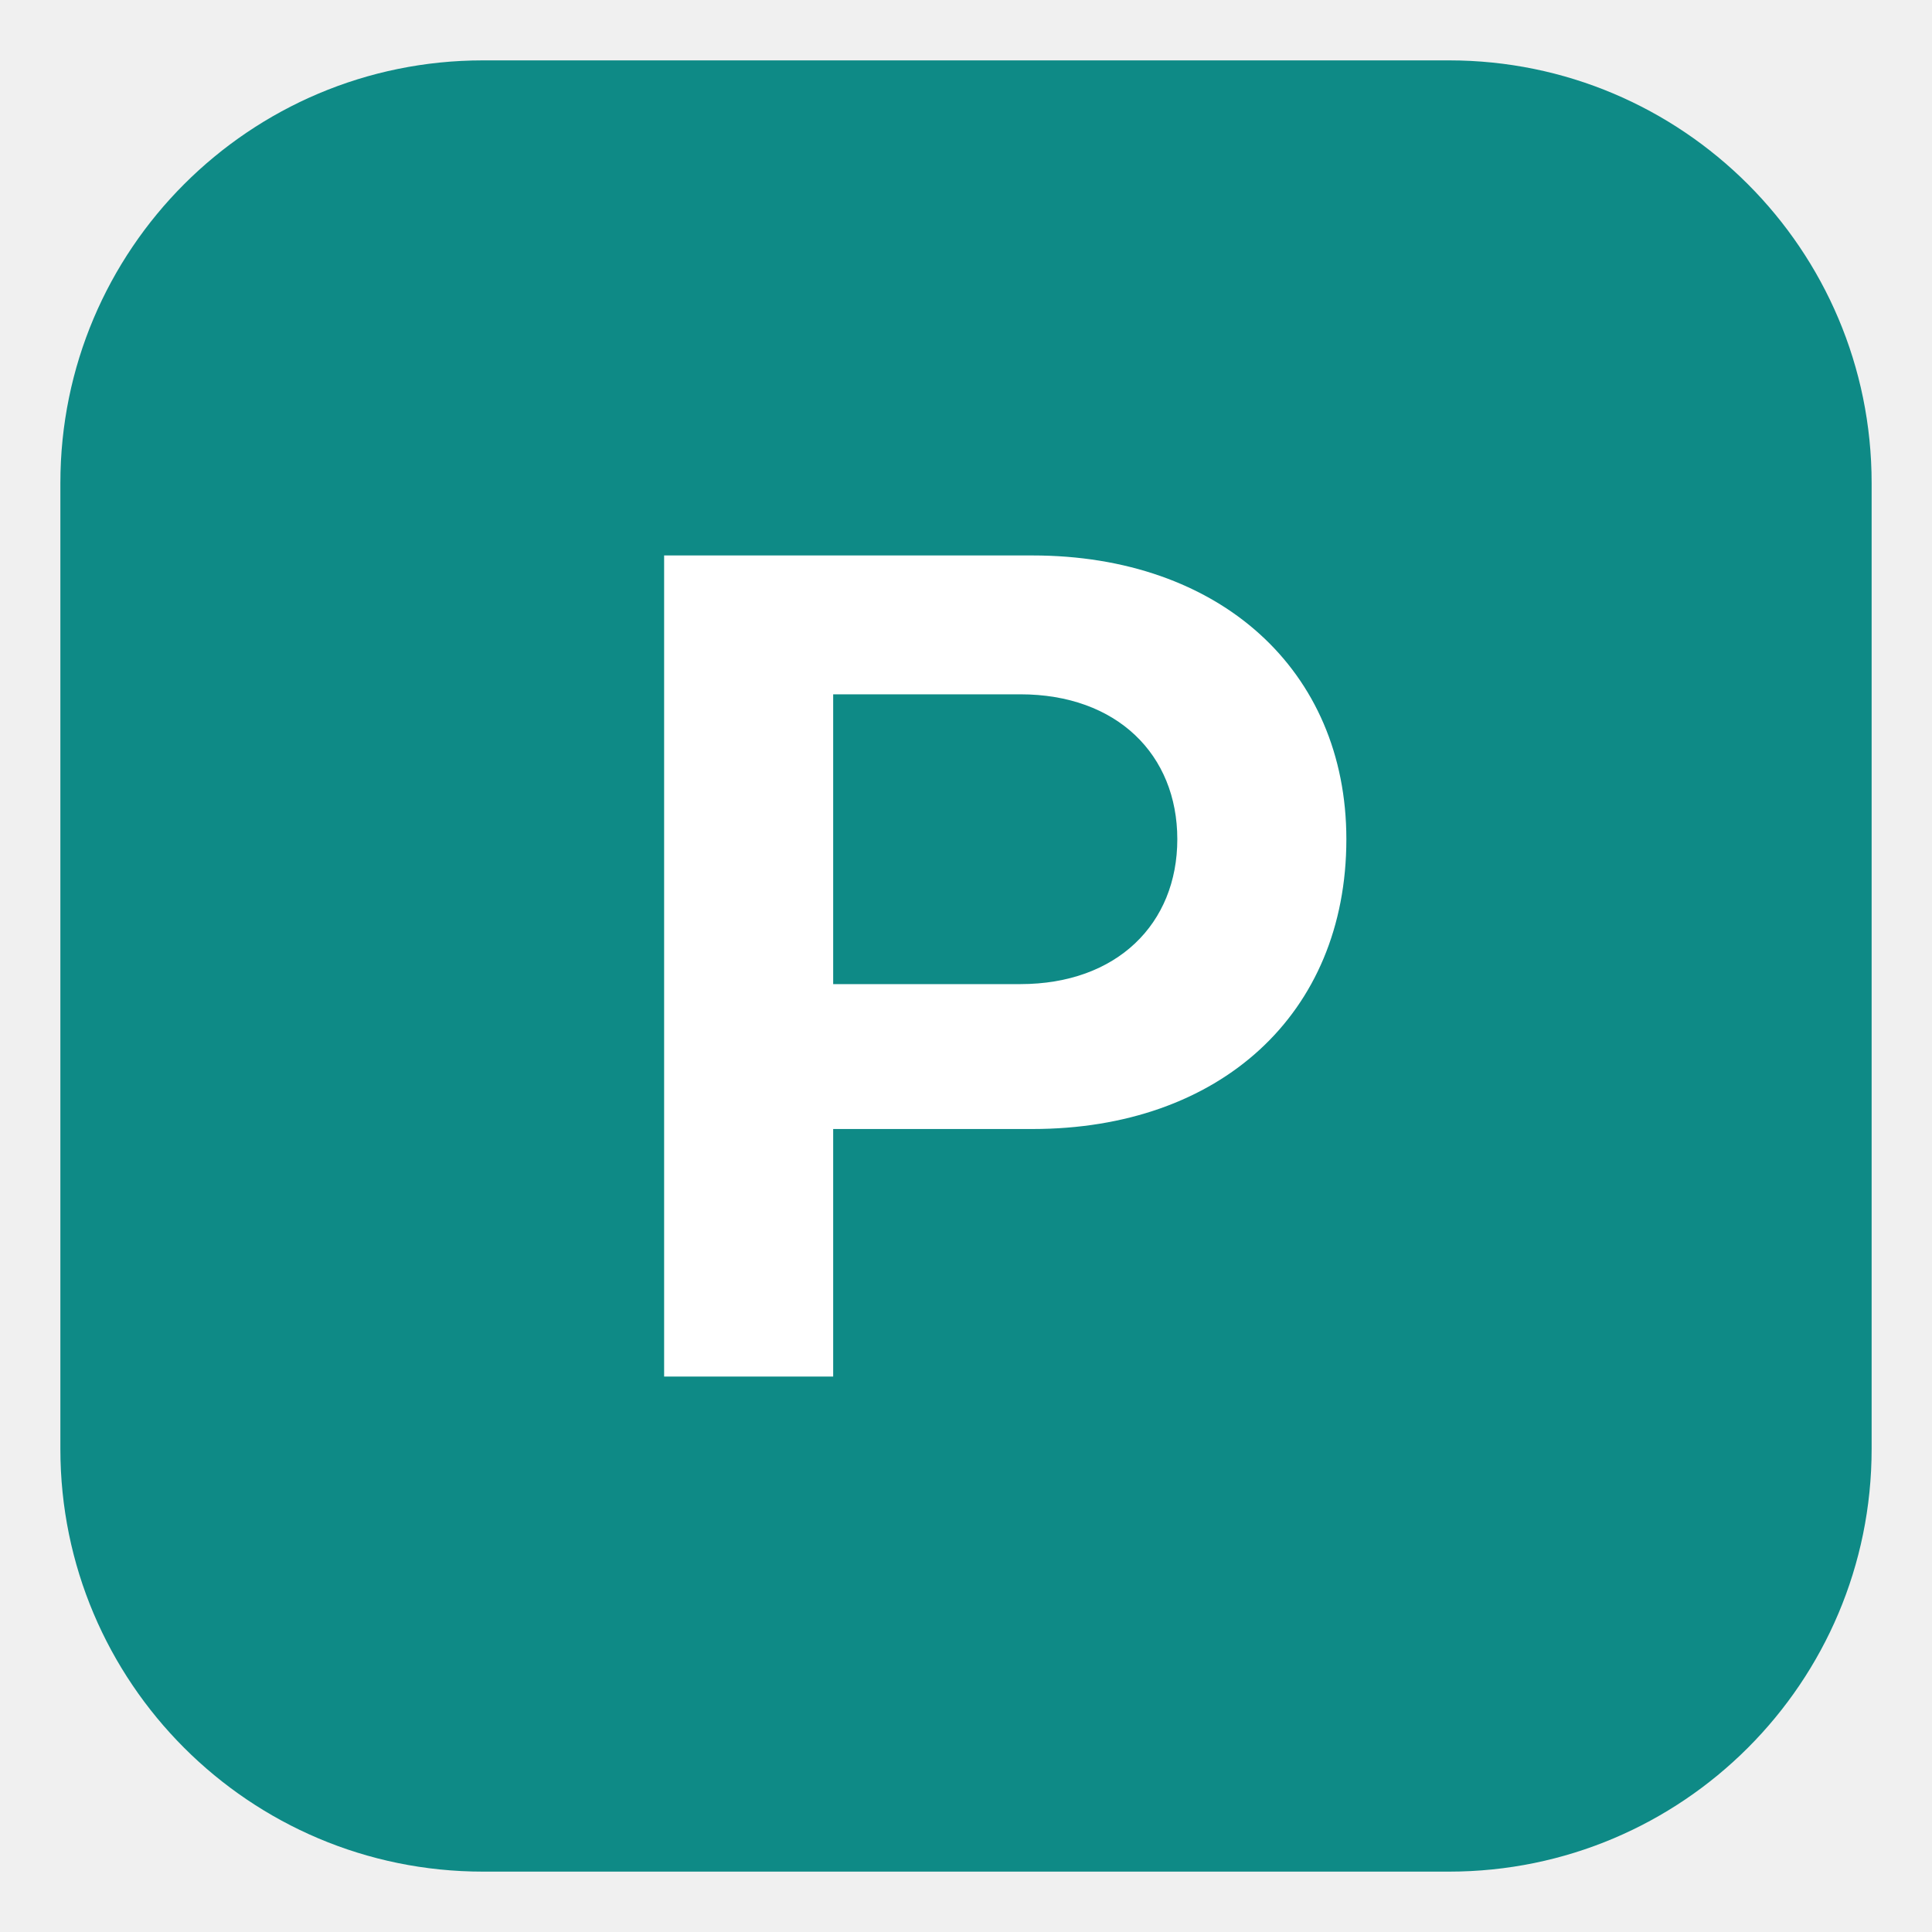
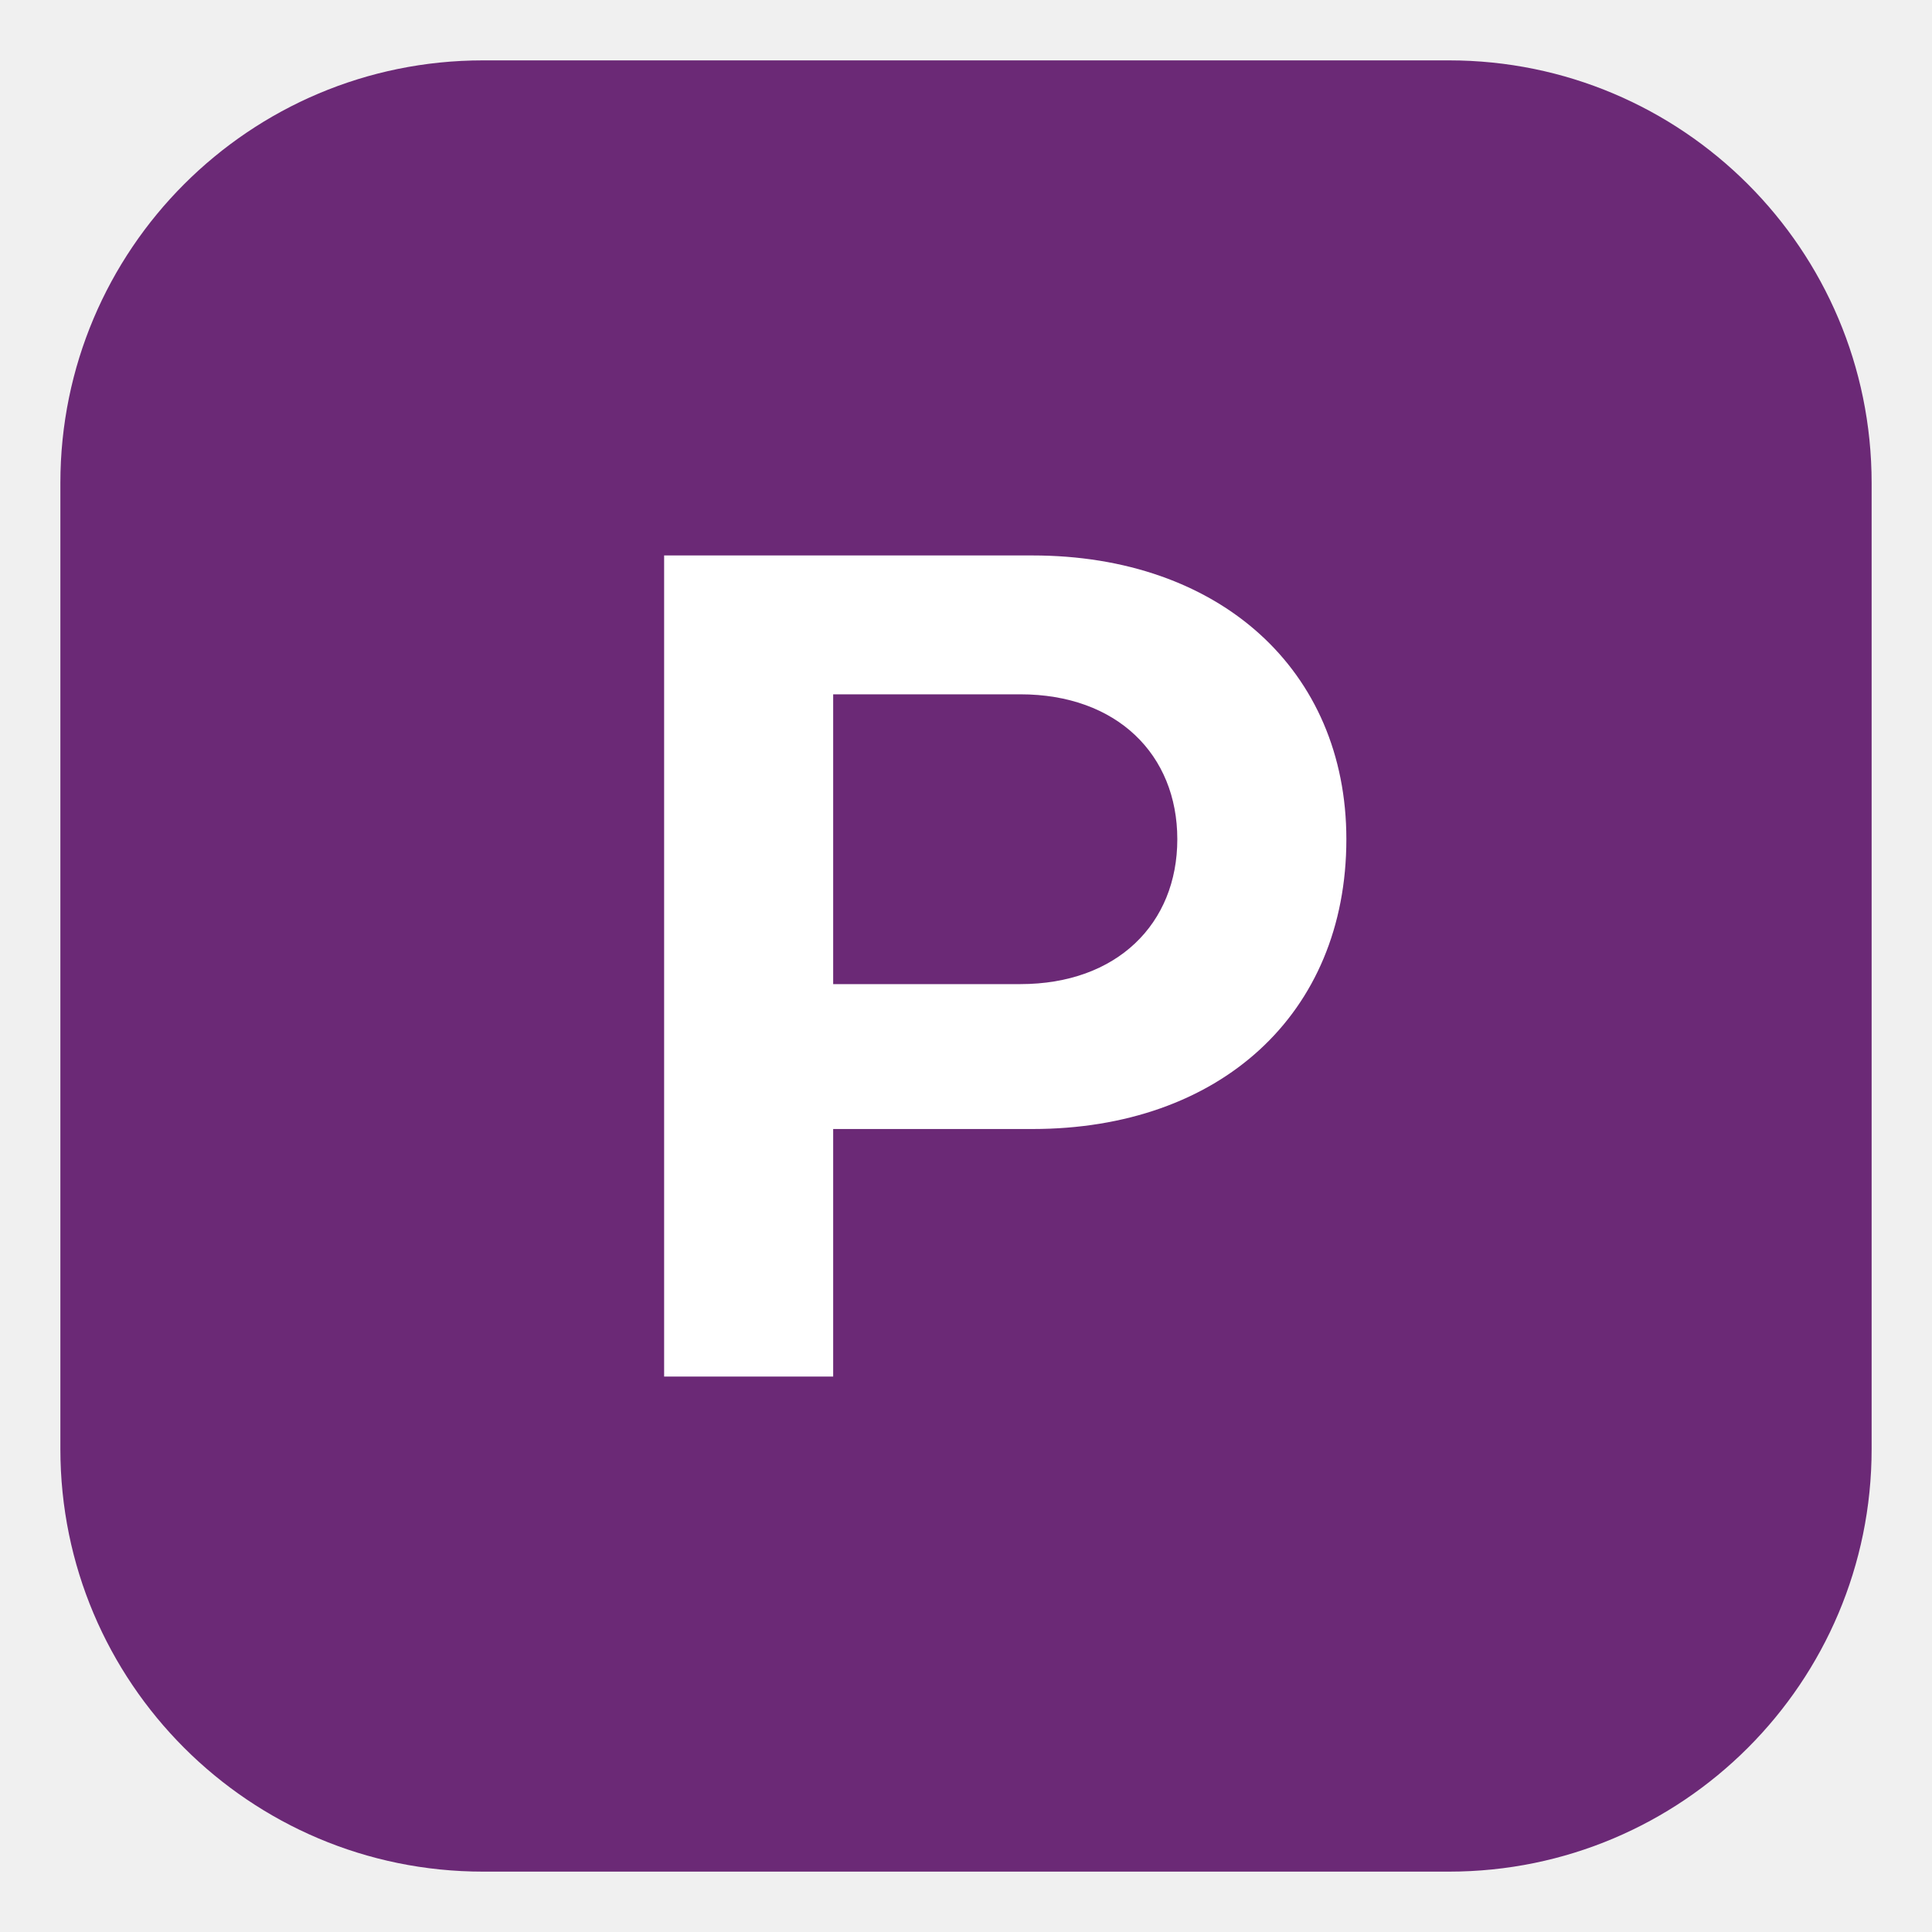
<svg xmlns="http://www.w3.org/2000/svg" viewBox="0 0 32 32" width="32" height="32">
-   <rect x="1" y="1" width="30" height="30" rx="7" fill="#0E8A86" />
+   <rect x="1" y="1" width="30" height="30" rx="7" fill="#6B2976" />
  <path d="M11 9.2h6.1c3.1 0 5.2 1.9 5.2 4.7 0 2.9-2.1 4.8-5.2 4.8H13.8V22.8H11V9.2zm2.8 2.3v4.8h3.1c1.6 0 2.6-1 2.6-2.4s-1-2.4-2.6-2.4h-3.1z" fill="#FFFFFF" />
</svg>
